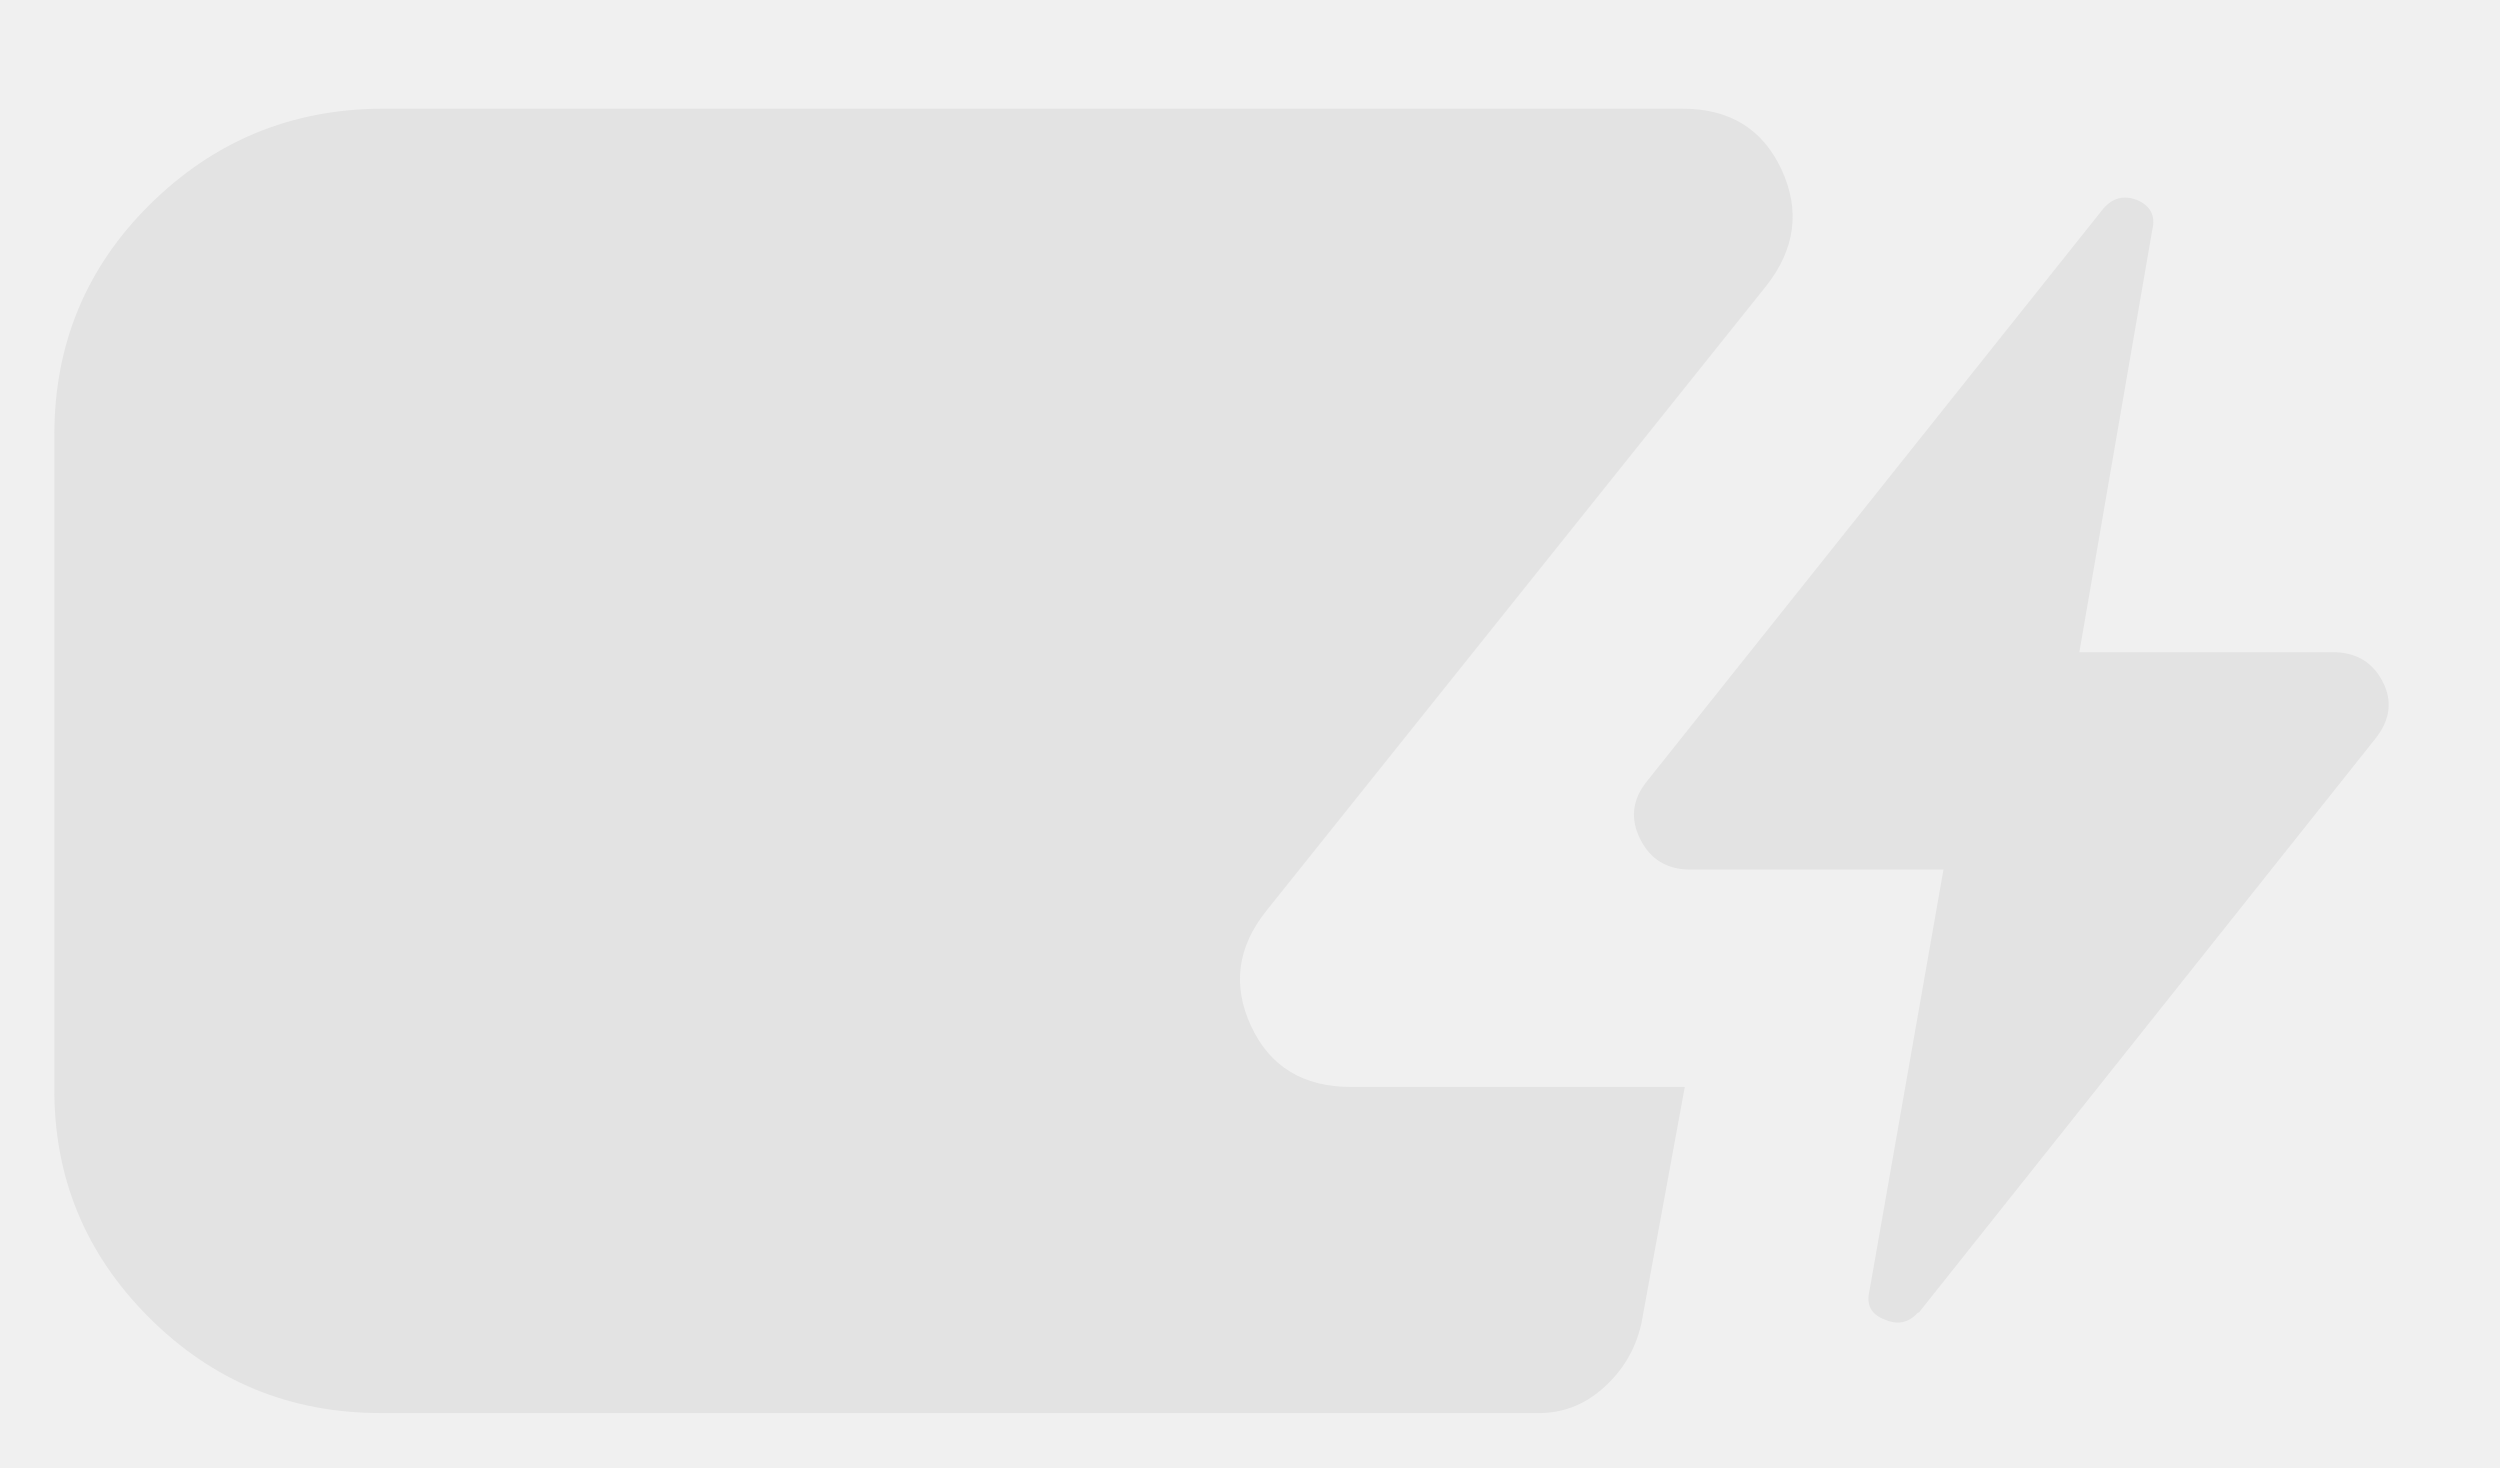
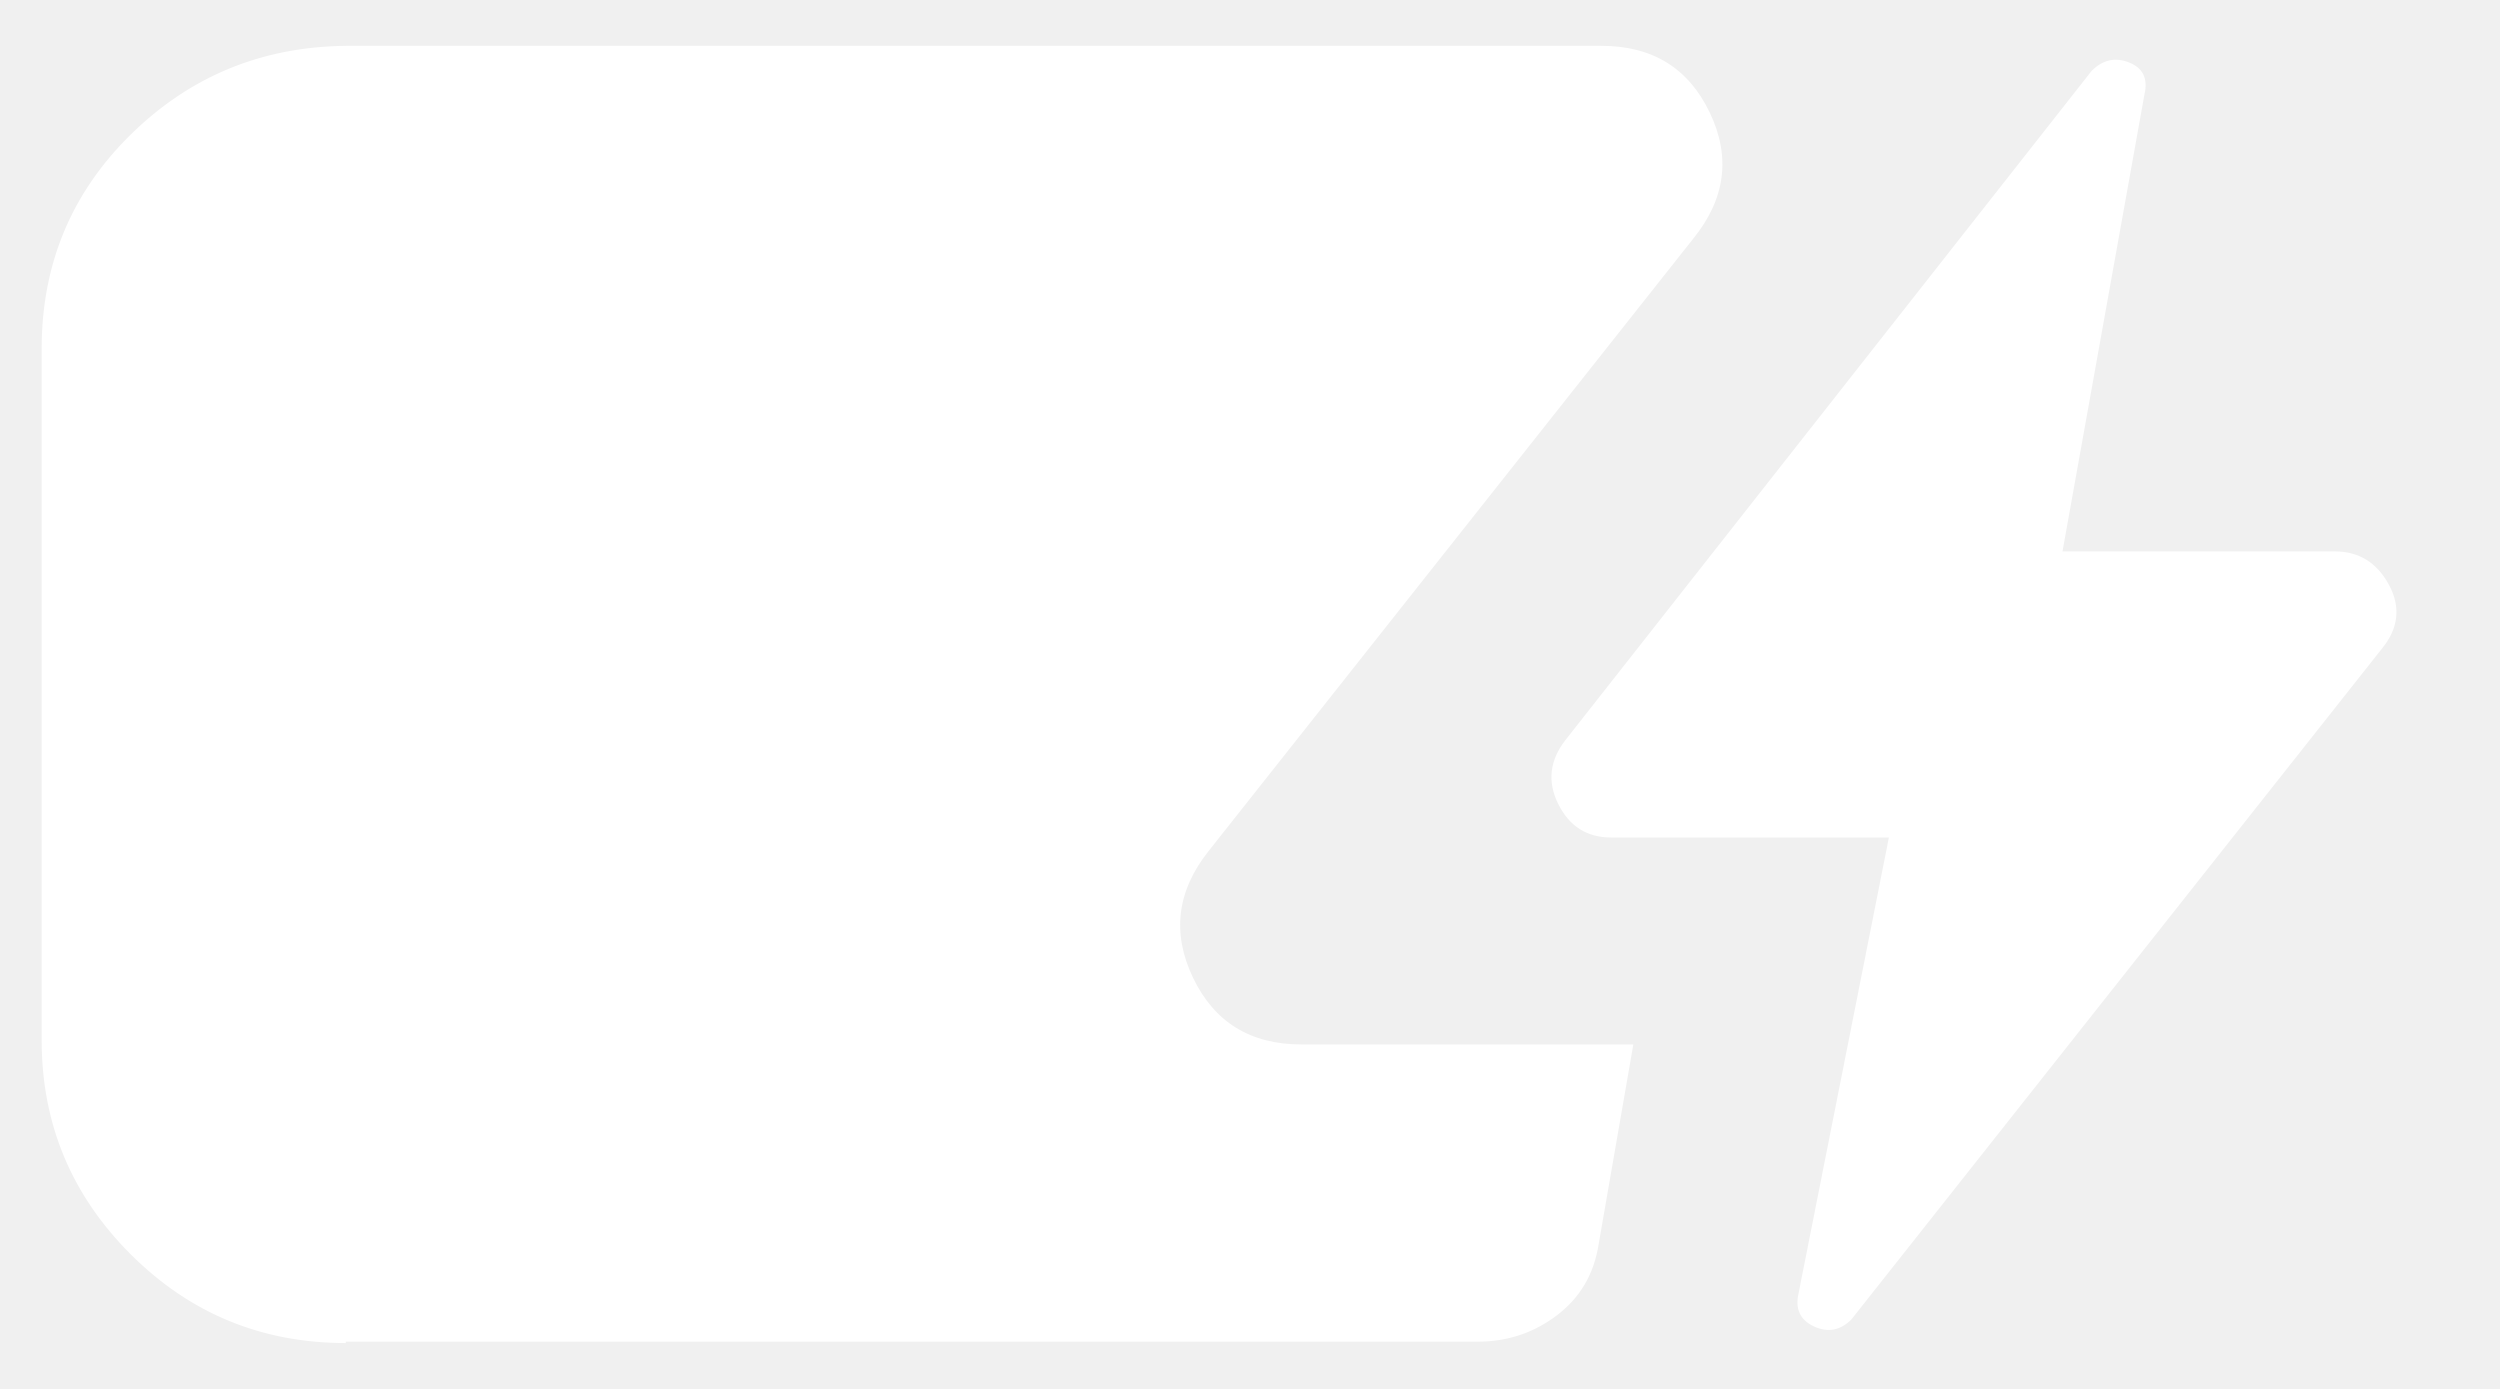
- <svg xmlns="http://www.w3.org/2000/svg" viewBox="0.5 5.0 23.0 13.5" height="13.5" width="23.0" fill="#e3e3e3">
-   <path d="M4,18q-1.25,0-2.13-0.88T1,15V9Q1,7.75 1.88,6.88T4,6H15.98q0.65,0 0.91,0.56T16.75,7.63l-4.6,5.75q-0.4,0.5-0.14,1.06T12.93,15H16l-0.4,2.18q-0.08,0.35-0.35,0.59T14.63,18H4Zm14.15-0.93q-0.13,0.15-0.31,0.07q-0.19-0.07-0.14-0.27L18.38,13H16.05q-0.32,0-0.46-0.28t0.06-0.53l4.2-5.27q0.13-0.15 0.31-0.08q0.19,0.08 0.14,0.28L19.63,11h2.33q0.32,0 0.46,0.27T22.35,11.8l-4.2,5.28Z" />
+ <svg xmlns="http://www.w3.org/2000/svg" viewBox="1.5 5.0 18.0 10.0" width="18.0" height="10.0" fill="#ffffff">
+   <path d="M3.99,14.67q-0.91,0-1.55-0.64T1.8,12.49V7.51q0-0.91 0.64-1.54T3.99,5.33h9.04q0.55,0 0.78,0.48T13.69,6.72l-3.49,4.41q-0.34,0.43-0.11,0.91t0.78,0.48h2.39l-0.25,1.44q-0.05,0.32-0.3,0.51t-0.57,0.19H3.99ZM14.83,14.5q-0.12,0.12-0.27,0.05t-0.11-0.24l0.65-3.28H13.1q-0.26,0-0.38-0.24t0.05-0.46l3.79-4.82q0.12-0.12 0.27-0.06t0.11,0.23L16.35,8.97h1.96q0.26,0 0.39,0.24T18.65,9.67L14.83,14.5Z" />
</svg>
